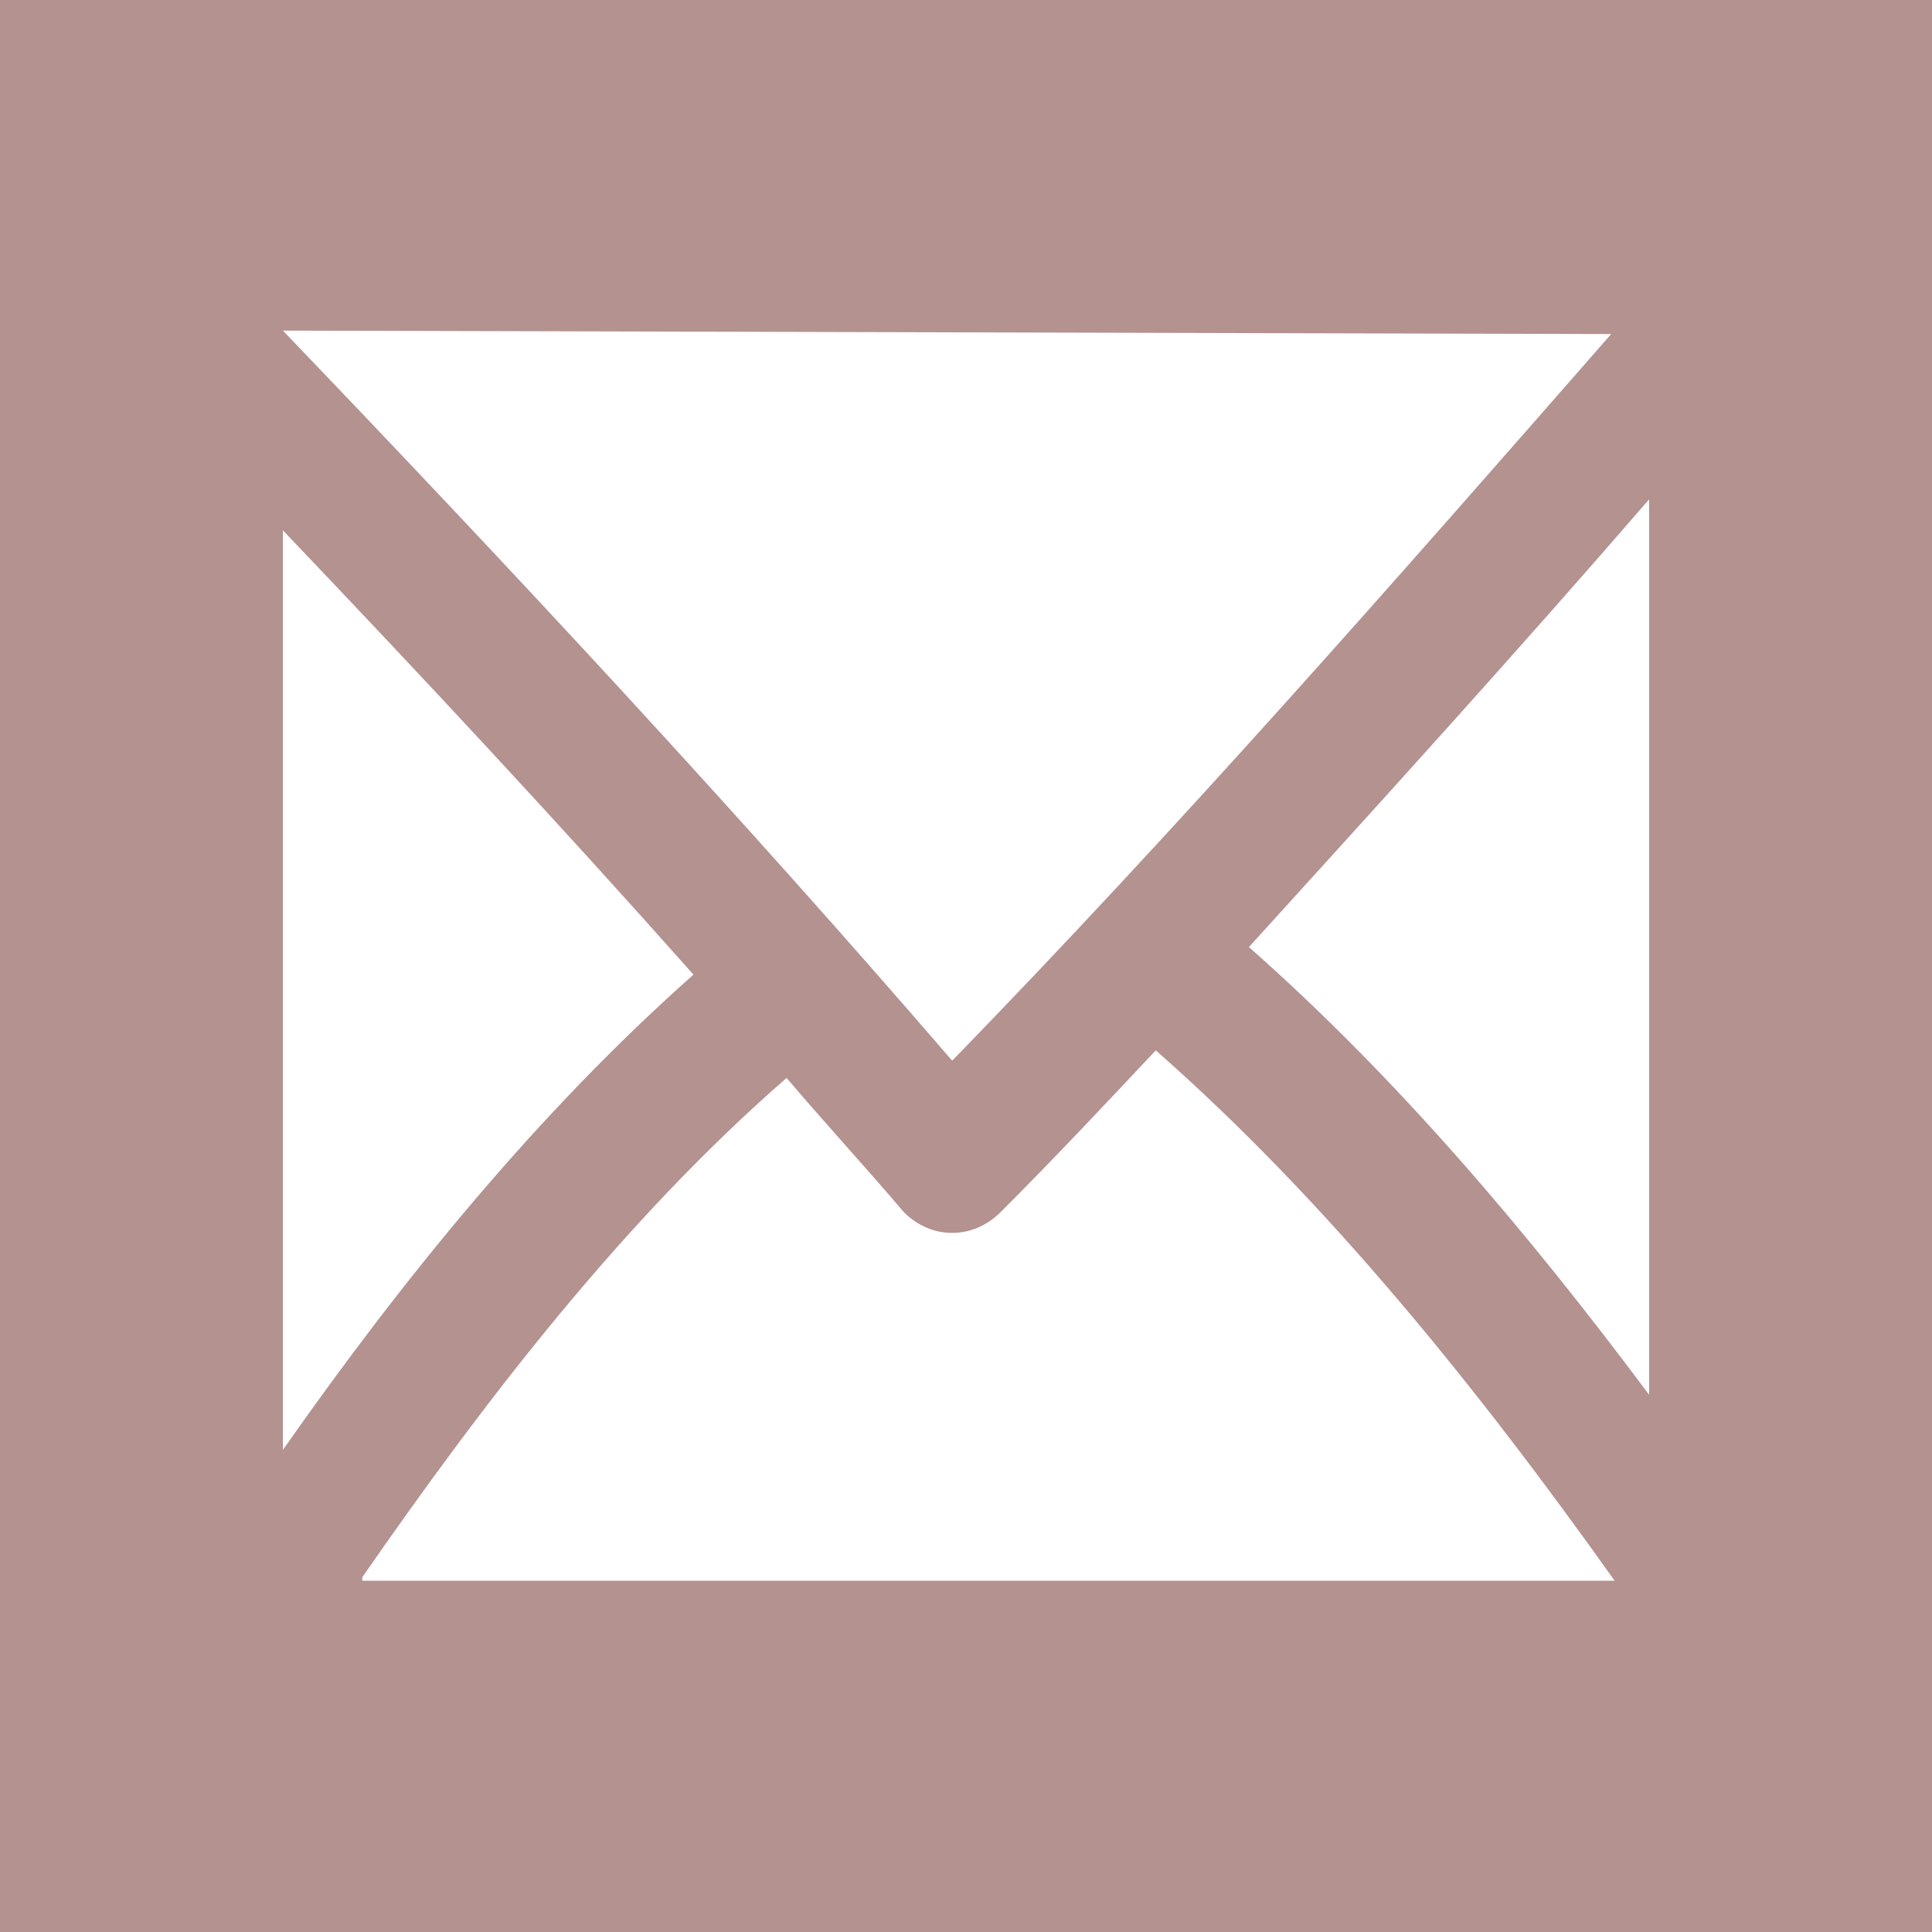
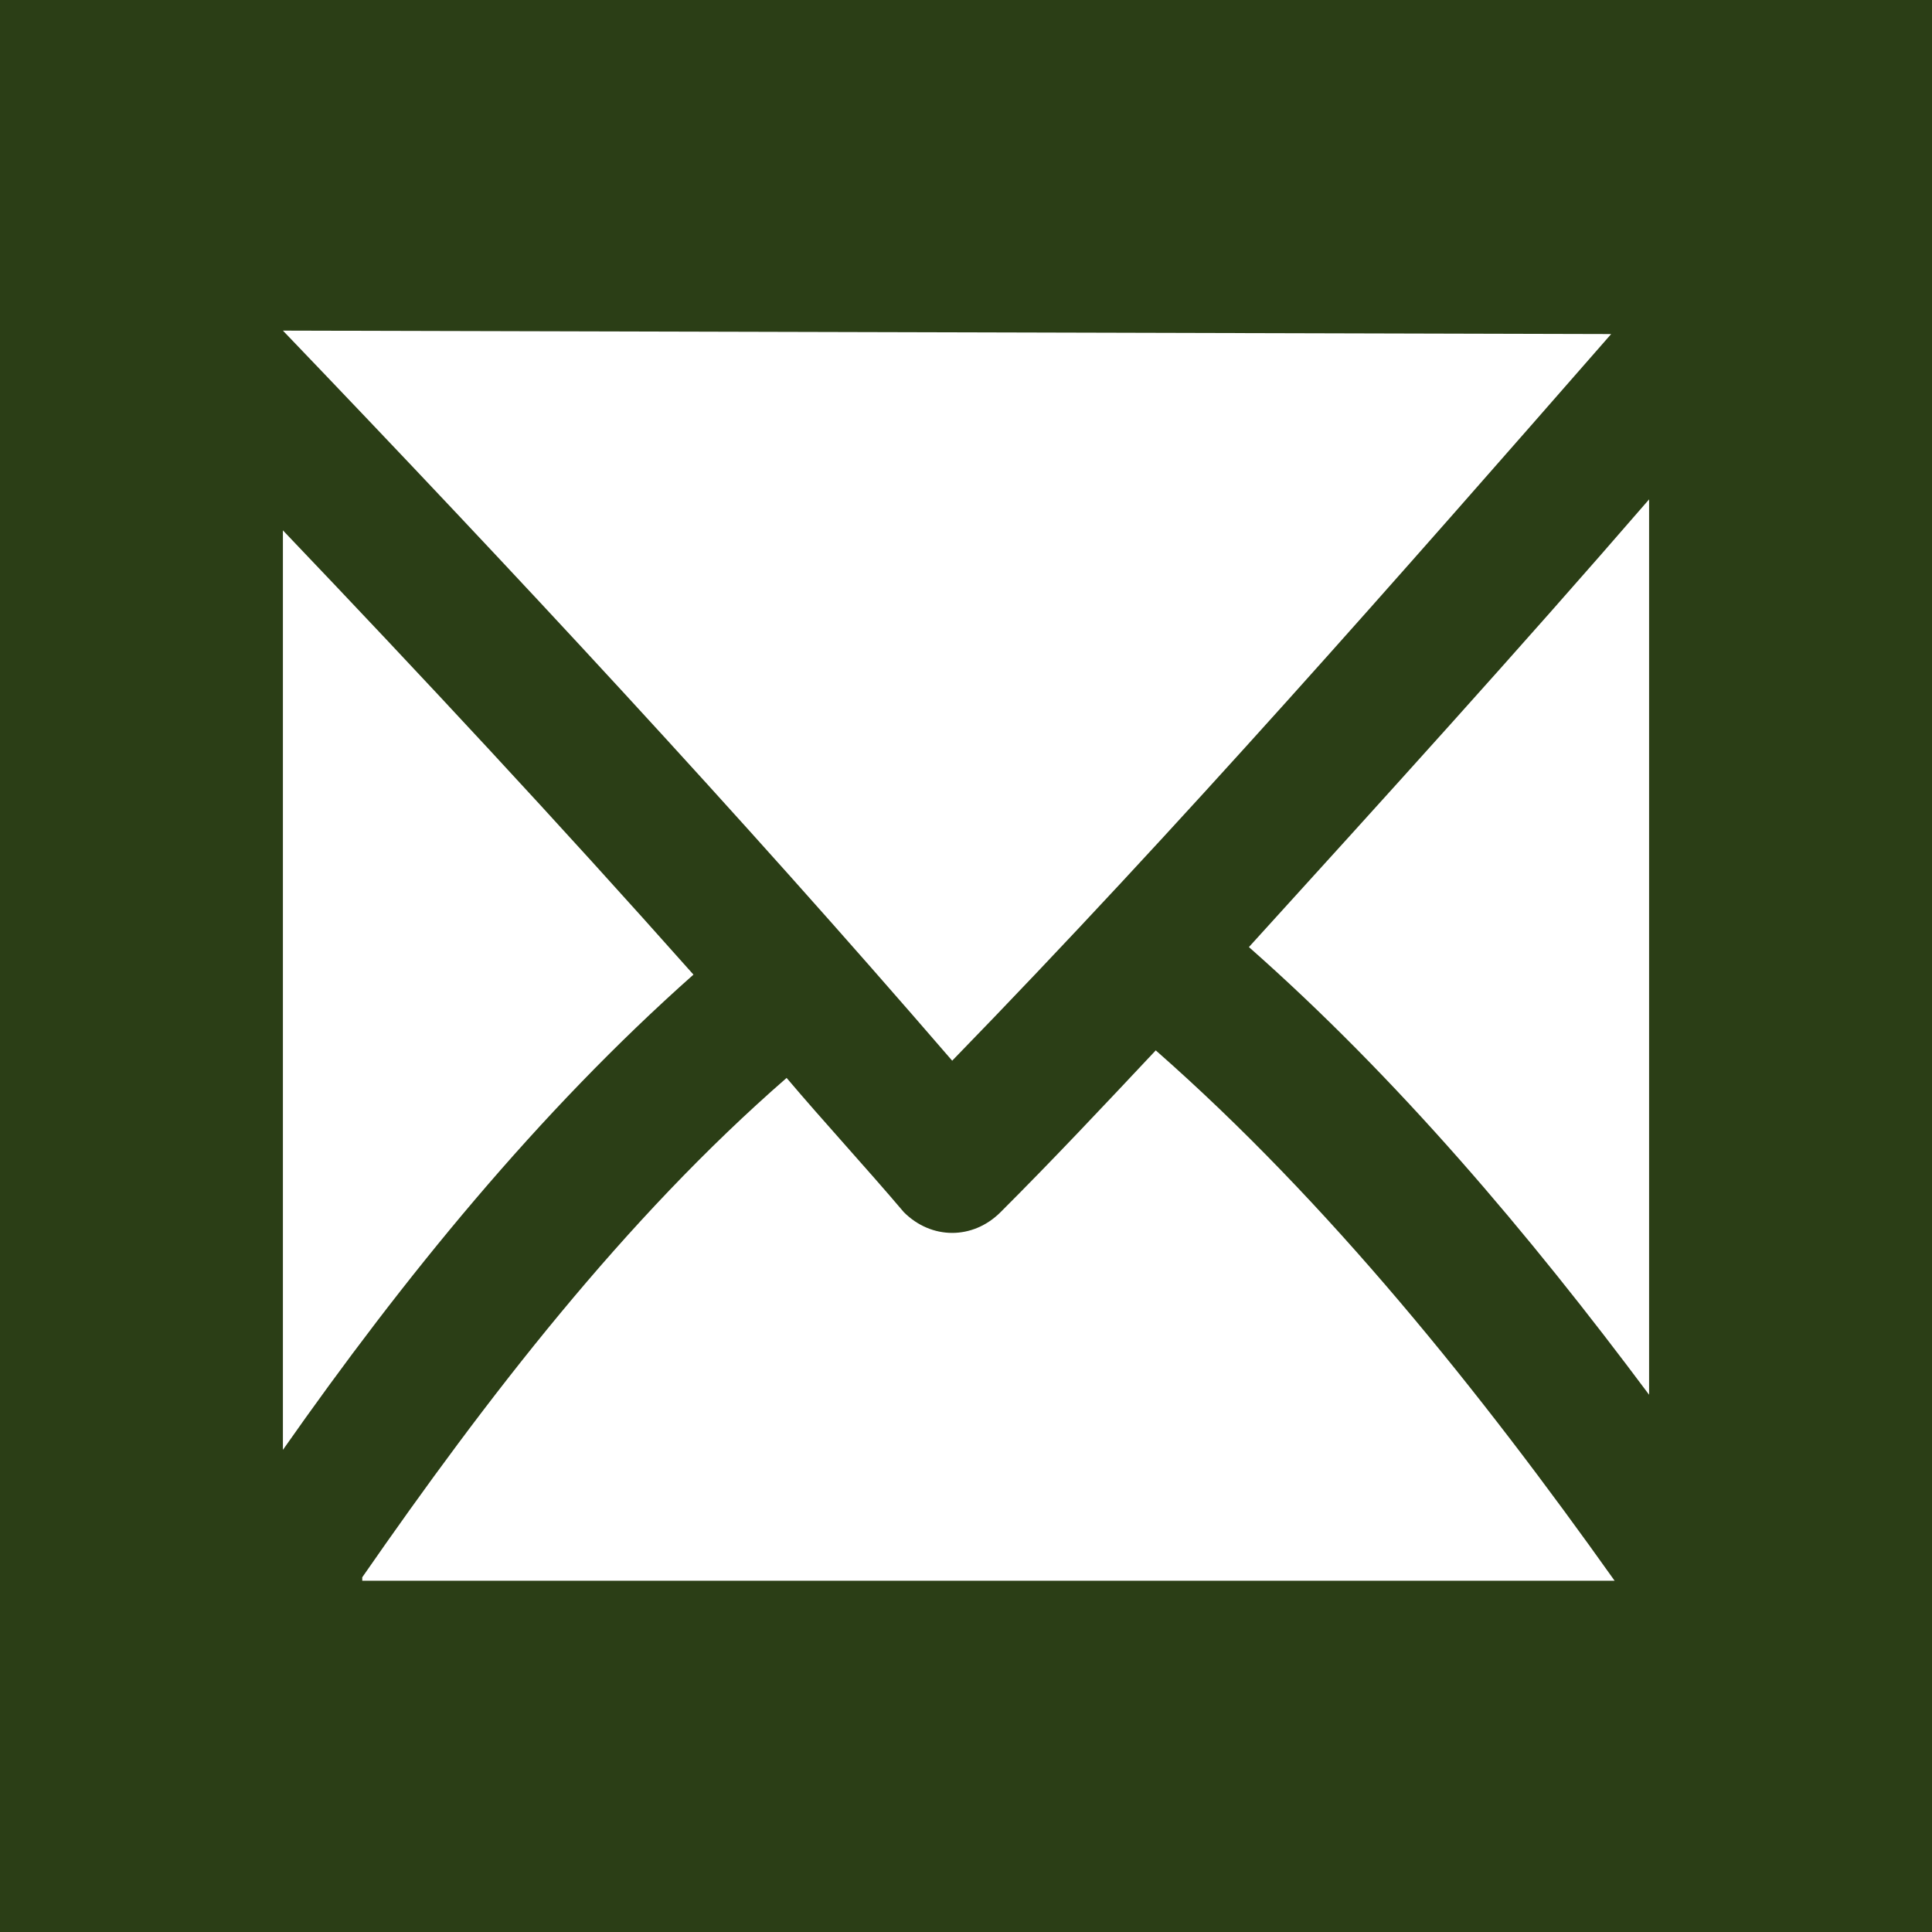
<svg xmlns="http://www.w3.org/2000/svg" width="74px" height="74px" viewBox="0 0 74 74" version="1.1">
  <defs />
  <g id="Page-1" stroke="none" stroke-width="1" fill="none" fill-rule="evenodd">
-     <g id="Mobile-menu" transform="translate(-124, -744)" fill="#B49290" fill-rule="nonzero">
-       <path d="M198,744.264 L198,744 L124,744 L124,818 L198,818 L198,744.264 Z M134.836,756.663 C134.968,756.795 134.968,756.795 134.836,756.663 L185.711,756.795 C177.518,766.16 169.193,775.658 160.471,784.627 C152.279,775.13 143.689,765.897 134.836,756.663 Z M134.836,764.314 C140.121,769.854 145.407,775.526 150.561,781.33 C144.614,786.606 139.461,792.938 134.836,799.533 L134.836,764.314 Z M137.875,804.414 C142.632,797.554 147.918,790.695 154.129,785.287 C155.582,787.002 157.168,788.717 158.621,790.431 C159.679,791.487 161.264,791.487 162.321,790.431 C164.304,788.453 166.286,786.342 168.268,784.232 C174.875,790.036 180.689,797.291 185.843,804.545 L137.875,804.545 L137.875,804.414 Z M187.164,797.422 C182.539,791.223 177.518,785.287 171.836,780.275 C176.989,774.602 182.143,768.93 187.164,763.127 L187.164,797.422 Z" id="Shape" />
+     <g id="Mobile-Copy" transform="translate(-124, -854)" fill="#2B3E16" fill-rule="nonzero">
+       <g id="Group-8" transform="translate(124, 854)">
+         <path d="M74,0.264 L74,0 L0,0 L0,74 L74,74 L74,0.264 Z M10.836,12.663 C10.968,12.795 10.968,12.795 10.836,12.663 L61.711,12.795 C53.518,22.16 45.193,31.658 36.471,40.627 C28.279,31.13 19.689,21.897 10.836,12.663 Z M10.836,20.314 C16.121,25.854 21.407,31.526 26.561,37.33 C20.614,42.606 15.461,48.938 10.836,55.533 L10.836,20.314 Z M13.875,60.414 C18.632,53.554 23.918,46.695 30.129,41.287 C31.582,43.002 33.168,44.717 34.621,46.431 C35.679,47.487 37.264,47.487 38.321,46.431 C40.304,44.453 42.286,42.342 44.268,40.232 C50.875,46.036 56.689,53.291 61.843,60.545 L13.875,60.545 L13.875,60.414 Z M63.164,53.422 C58.539,47.223 53.518,41.287 47.836,36.275 C52.989,30.602 58.143,24.93 63.164,19.127 L63.164,53.422 Z" id="Shape" />
+       </g>
    </g>
  </g>
</svg>
